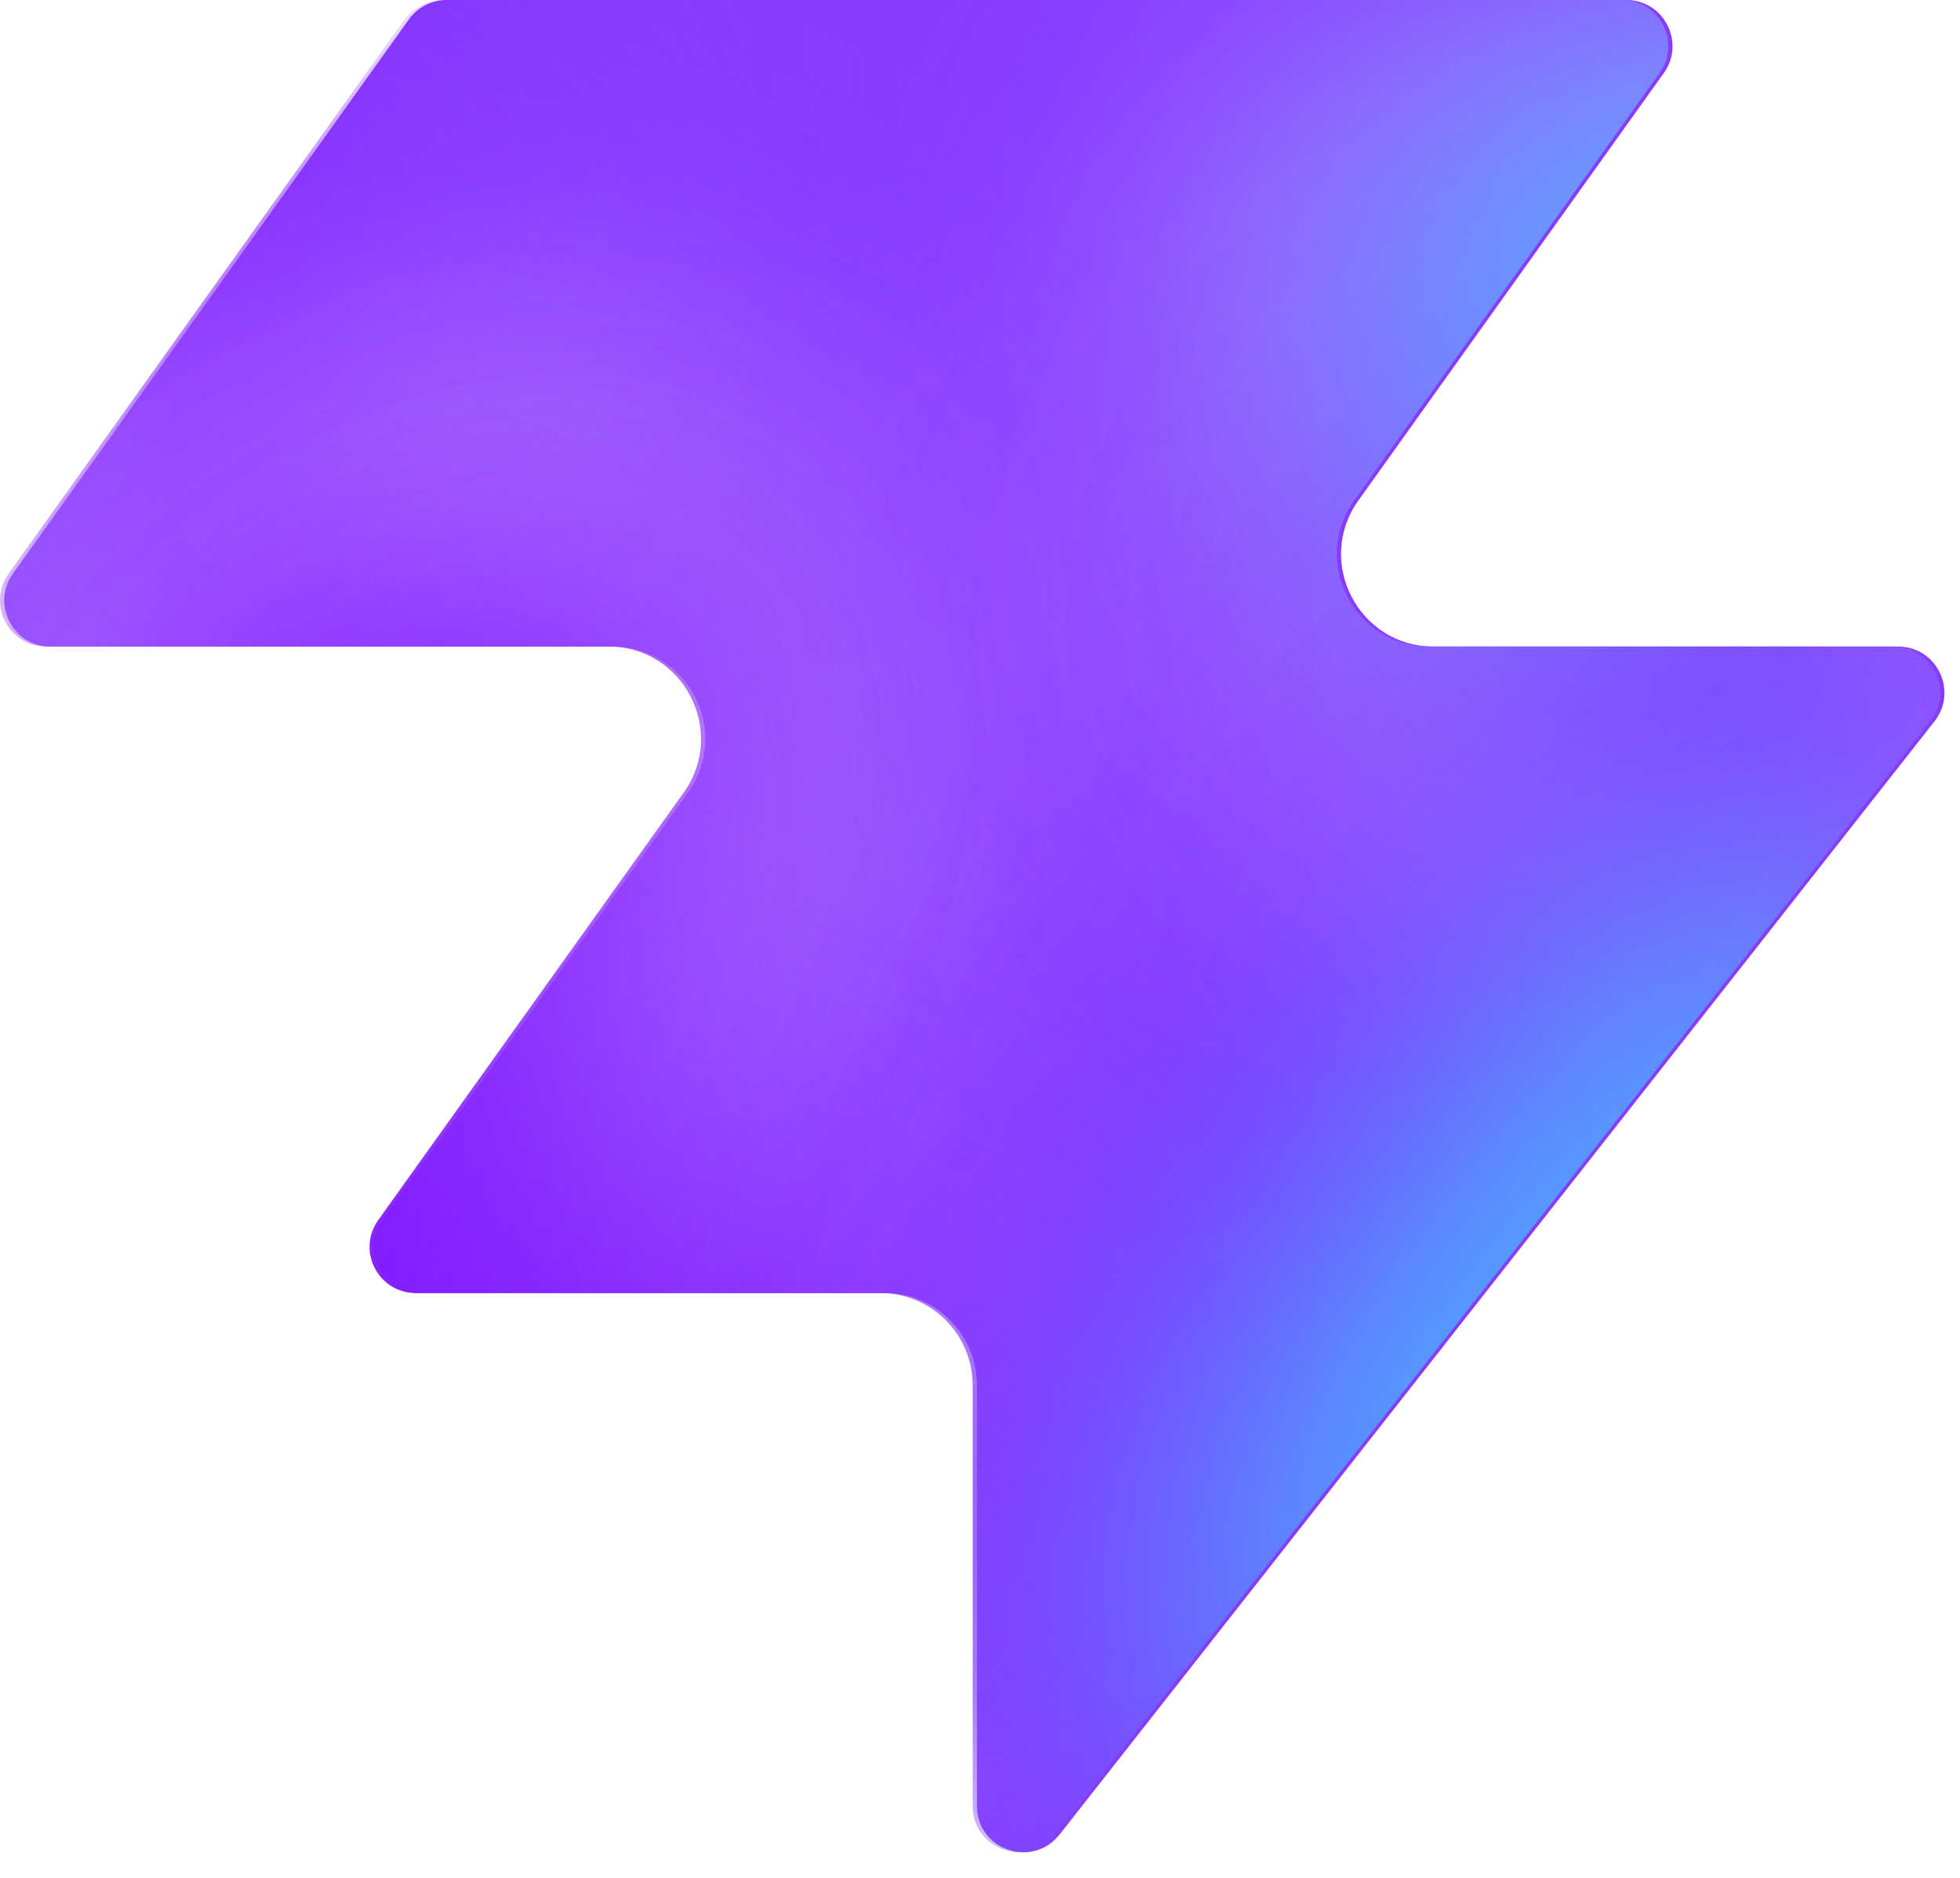
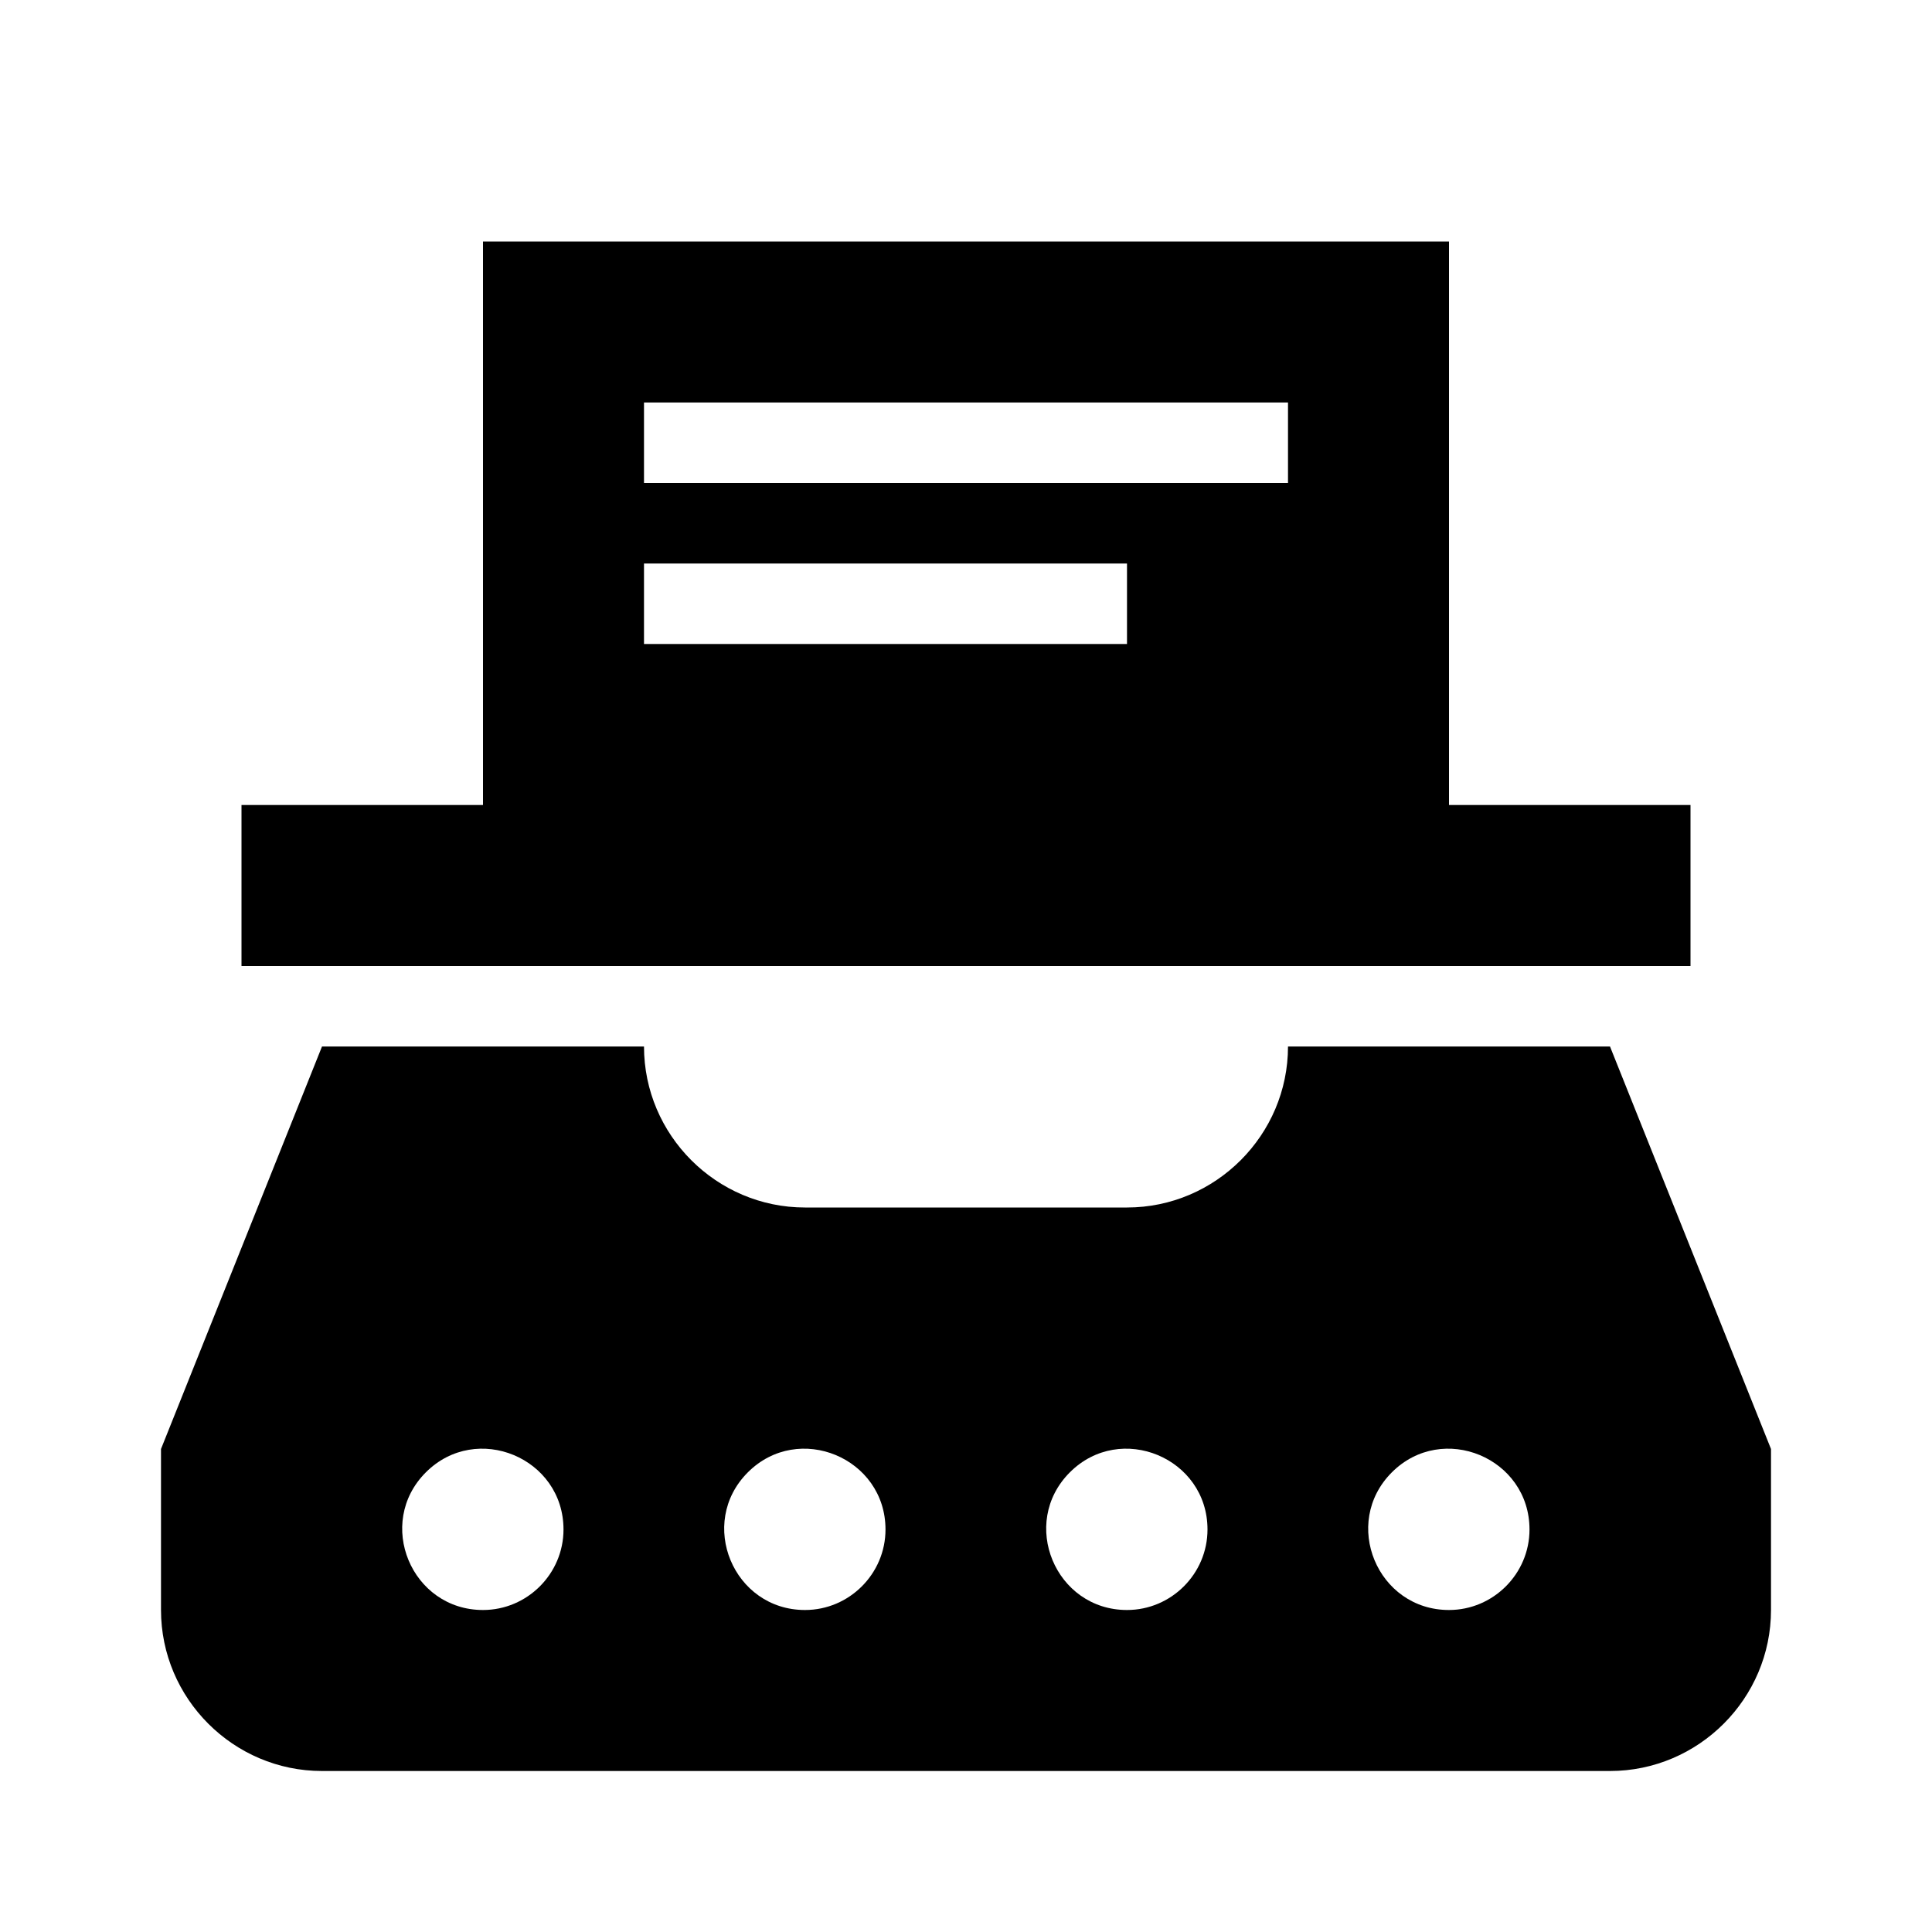
- <svg xmlns="http://www.w3.org/2000/svg" width="48" height="46" fill="none" viewBox="0 0 48 46">
-   <path fill="#863bff" d="M25.946 44.938c-.664.845-2.021.375-2.021-.698V33.937a2.26 2.26 0 0 0-2.262-2.262H10.287c-.92 0-1.456-1.04-.92-1.788l7.48-10.471c1.07-1.497 0-3.578-1.842-3.578H1.237c-.92 0-1.456-1.04-.92-1.788L10.013.474c.214-.297.556-.474.92-.474h28.894c.92 0 1.456 1.04.92 1.788l-7.48 10.471c-1.07 1.498 0 3.579 1.842 3.579h11.377c.943 0 1.473 1.088.89 1.83L25.947 44.94z" style="fill:#863bff;fill:color(display-p3 .525 .23 1);fill-opacity:1" />
-   <mask id="a" width="48" height="46" x="0" y="0" maskUnits="userSpaceOnUse" style="mask-type:alpha">
-     <path fill="#000" d="M25.842 44.938c-.664.844-2.021.375-2.021-.698V33.937a2.26 2.26 0 0 0-2.262-2.262H10.183c-.92 0-1.456-1.04-.92-1.788l7.48-10.471c1.07-1.498 0-3.579-1.842-3.579H1.133c-.92 0-1.456-1.04-.92-1.787L9.91.473c.214-.297.556-.474.92-.474h28.894c.92 0 1.456 1.04.92 1.788l-7.48 10.471c-1.07 1.498 0 3.578 1.842 3.578h11.377c.943 0 1.473 1.088.89 1.832L25.843 44.94z" style="fill:#000;fill-opacity:1" />
-   </mask>
-   <g mask="url(#a)">
-     <g filter="url(#b)">
-       <ellipse cx="5.508" cy="14.704" fill="#ede6ff" rx="5.508" ry="14.704" style="fill:#ede6ff;fill:color(display-p3 .927 .903 1);fill-opacity:1" transform="matrix(.00324 1 1 -.00324 -4.47 31.516)" />
-     </g>
-     <g filter="url(#c)">
-       <ellipse cx="10.399" cy="29.851" fill="#ede6ff" rx="10.399" ry="29.851" style="fill:#ede6ff;fill:color(display-p3 .927 .903 1);fill-opacity:1" transform="matrix(.00324 1 1 -.00324 -39.328 7.883)" />
-     </g>
-     <g filter="url(#d)">
-       <ellipse cx="5.508" cy="30.487" fill="#7e14ff" rx="5.508" ry="30.487" style="fill:#7e14ff;fill:color(display-p3 .492 .077 1);fill-opacity:1" transform="rotate(89.814 -25.913 -14.639)scale(1 -1)" />
-     </g>
-     <g filter="url(#e)">
-       <ellipse cx="5.508" cy="30.599" fill="#7e14ff" rx="5.508" ry="30.599" style="fill:#7e14ff;fill:color(display-p3 .492 .077 1);fill-opacity:1" transform="rotate(89.814 -32.644 -3.334)scale(1 -1)" />
-     </g>
-     <g filter="url(#f)">
-       <ellipse cx="5.508" cy="30.599" fill="#7e14ff" rx="5.508" ry="30.599" style="fill:#7e14ff;fill:color(display-p3 .492 .077 1);fill-opacity:1" transform="matrix(.00324 1 1 -.00324 -34.34 30.47)" />
-     </g>
-     <g filter="url(#g)">
-       <ellipse cx="14.072" cy="22.078" fill="#ede6ff" rx="14.072" ry="22.078" style="fill:#ede6ff;fill:color(display-p3 .927 .903 1);fill-opacity:1" transform="rotate(93.35 24.506 48.493)scale(-1 1)" />
-     </g>
-     <g filter="url(#h)">
-       <ellipse cx="3.47" cy="21.501" fill="#7e14ff" rx="3.47" ry="21.501" style="fill:#7e14ff;fill:color(display-p3 .492 .077 1);fill-opacity:1" transform="rotate(89.009 28.708 47.59)scale(-1 1)" />
-     </g>
-     <g filter="url(#i)">
-       <ellipse cx="3.47" cy="21.501" fill="#7e14ff" rx="3.47" ry="21.501" style="fill:#7e14ff;fill:color(display-p3 .492 .077 1);fill-opacity:1" transform="rotate(89.009 28.708 47.59)scale(-1 1)" />
-     </g>
-     <g filter="url(#j)">
-       <ellipse cx=".387" cy="8.972" fill="#7e14ff" rx="4.407" ry="29.108" style="fill:#7e14ff;fill:color(display-p3 .492 .077 1);fill-opacity:1" transform="rotate(39.51 .387 8.972)" />
-     </g>
-     <g filter="url(#k)">
-       <ellipse cx="47.523" cy="-6.092" fill="#7e14ff" rx="4.407" ry="29.108" style="fill:#7e14ff;fill:color(display-p3 .492 .077 1);fill-opacity:1" transform="rotate(37.892 47.523 -6.092)" />
-     </g>
-     <g filter="url(#l)">
-       <ellipse cx="41.412" cy="6.333" fill="#47bfff" rx="5.971" ry="9.665" style="fill:#47bfff;fill:color(display-p3 .28 .748 1);fill-opacity:1" transform="rotate(37.892 41.412 6.333)" />
-     </g>
-     <g filter="url(#m)">
-       <ellipse cx="-1.879" cy="38.332" fill="#7e14ff" rx="4.407" ry="29.108" style="fill:#7e14ff;fill:color(display-p3 .492 .077 1);fill-opacity:1" transform="rotate(37.892 -1.88 38.332)" />
-     </g>
-     <g filter="url(#n)">
-       <ellipse cx="-1.879" cy="38.332" fill="#7e14ff" rx="4.407" ry="29.108" style="fill:#7e14ff;fill:color(display-p3 .492 .077 1);fill-opacity:1" transform="rotate(37.892 -1.88 38.332)" />
-     </g>
-     <g filter="url(#o)">
-       <ellipse cx="35.651" cy="29.907" fill="#7e14ff" rx="4.407" ry="29.108" style="fill:#7e14ff;fill:color(display-p3 .492 .077 1);fill-opacity:1" transform="rotate(37.892 35.651 29.907)" />
-     </g>
-     <g filter="url(#p)">
-       <ellipse cx="38.418" cy="32.4" fill="#47bfff" rx="5.971" ry="15.297" style="fill:#47bfff;fill:color(display-p3 .28 .748 1);fill-opacity:1" transform="rotate(37.892 38.418 32.4)" />
-     </g>
-   </g>
-   <defs>
-     <filter id="b" width="60.045" height="41.654" x="-19.77" y="16.149" color-interpolation-filters="sRGB" filterUnits="userSpaceOnUse">
-       <feFlood flood-opacity="0" result="BackgroundImageFix" />
-       <feBlend in="SourceGraphic" in2="BackgroundImageFix" result="shape" />
-       <feGaussianBlur result="effect1_foregroundBlur_2002_17158" stdDeviation="7.659" />
-     </filter>
-     <filter id="c" width="90.34" height="51.437" x="-54.613" y="-7.533" color-interpolation-filters="sRGB" filterUnits="userSpaceOnUse">
-       <feFlood flood-opacity="0" result="BackgroundImageFix" />
-       <feBlend in="SourceGraphic" in2="BackgroundImageFix" result="shape" />
-       <feGaussianBlur result="effect1_foregroundBlur_2002_17158" stdDeviation="7.659" />
-     </filter>
-     <filter id="d" width="79.355" height="29.4" x="-49.64" y="2.03" color-interpolation-filters="sRGB" filterUnits="userSpaceOnUse">
-       <feFlood flood-opacity="0" result="BackgroundImageFix" />
-       <feBlend in="SourceGraphic" in2="BackgroundImageFix" result="shape" />
-       <feGaussianBlur result="effect1_foregroundBlur_2002_17158" stdDeviation="4.596" />
-     </filter>
-     <filter id="e" width="79.579" height="29.4" x="-45.045" y="20.029" color-interpolation-filters="sRGB" filterUnits="userSpaceOnUse">
-       <feFlood flood-opacity="0" result="BackgroundImageFix" />
-       <feBlend in="SourceGraphic" in2="BackgroundImageFix" result="shape" />
-       <feGaussianBlur result="effect1_foregroundBlur_2002_17158" stdDeviation="4.596" />
-     </filter>
-     <filter id="f" width="79.579" height="29.4" x="-43.513" y="21.178" color-interpolation-filters="sRGB" filterUnits="userSpaceOnUse">
-       <feFlood flood-opacity="0" result="BackgroundImageFix" />
-       <feBlend in="SourceGraphic" in2="BackgroundImageFix" result="shape" />
-       <feGaussianBlur result="effect1_foregroundBlur_2002_17158" stdDeviation="4.596" />
-     </filter>
-     <filter id="g" width="74.749" height="58.852" x="15.756" y="-17.901" color-interpolation-filters="sRGB" filterUnits="userSpaceOnUse">
-       <feFlood flood-opacity="0" result="BackgroundImageFix" />
-       <feBlend in="SourceGraphic" in2="BackgroundImageFix" result="shape" />
-       <feGaussianBlur result="effect1_foregroundBlur_2002_17158" stdDeviation="7.659" />
-     </filter>
-     <filter id="h" width="61.377" height="25.362" x="23.548" y="2.284" color-interpolation-filters="sRGB" filterUnits="userSpaceOnUse">
-       <feFlood flood-opacity="0" result="BackgroundImageFix" />
-       <feBlend in="SourceGraphic" in2="BackgroundImageFix" result="shape" />
-       <feGaussianBlur result="effect1_foregroundBlur_2002_17158" stdDeviation="4.596" />
-     </filter>
-     <filter id="i" width="61.377" height="25.362" x="23.548" y="2.284" color-interpolation-filters="sRGB" filterUnits="userSpaceOnUse">
-       <feFlood flood-opacity="0" result="BackgroundImageFix" />
-       <feBlend in="SourceGraphic" in2="BackgroundImageFix" result="shape" />
-       <feGaussianBlur result="effect1_foregroundBlur_2002_17158" stdDeviation="4.596" />
-     </filter>
-     <filter id="j" width="56.045" height="63.649" x="-27.636" y="-22.853" color-interpolation-filters="sRGB" filterUnits="userSpaceOnUse">
-       <feFlood flood-opacity="0" result="BackgroundImageFix" />
-       <feBlend in="SourceGraphic" in2="BackgroundImageFix" result="shape" />
-       <feGaussianBlur result="effect1_foregroundBlur_2002_17158" stdDeviation="4.596" />
-     </filter>
-     <filter id="k" width="54.814" height="64.646" x="20.116" y="-38.415" color-interpolation-filters="sRGB" filterUnits="userSpaceOnUse">
-       <feFlood flood-opacity="0" result="BackgroundImageFix" />
-       <feBlend in="SourceGraphic" in2="BackgroundImageFix" result="shape" />
-       <feGaussianBlur result="effect1_foregroundBlur_2002_17158" stdDeviation="4.596" />
-     </filter>
-     <filter id="l" width="33.541" height="35.313" x="24.641" y="-11.323" color-interpolation-filters="sRGB" filterUnits="userSpaceOnUse">
-       <feFlood flood-opacity="0" result="BackgroundImageFix" />
-       <feBlend in="SourceGraphic" in2="BackgroundImageFix" result="shape" />
-       <feGaussianBlur result="effect1_foregroundBlur_2002_17158" stdDeviation="4.596" />
-     </filter>
-     <filter id="m" width="54.814" height="64.646" x="-29.286" y="6.009" color-interpolation-filters="sRGB" filterUnits="userSpaceOnUse">
-       <feFlood flood-opacity="0" result="BackgroundImageFix" />
-       <feBlend in="SourceGraphic" in2="BackgroundImageFix" result="shape" />
-       <feGaussianBlur result="effect1_foregroundBlur_2002_17158" stdDeviation="4.596" />
-     </filter>
-     <filter id="n" width="54.814" height="64.646" x="-29.286" y="6.009" color-interpolation-filters="sRGB" filterUnits="userSpaceOnUse">
-       <feFlood flood-opacity="0" result="BackgroundImageFix" />
-       <feBlend in="SourceGraphic" in2="BackgroundImageFix" result="shape" />
-       <feGaussianBlur result="effect1_foregroundBlur_2002_17158" stdDeviation="4.596" />
-     </filter>
-     <filter id="o" width="54.814" height="64.646" x="8.244" y="-2.416" color-interpolation-filters="sRGB" filterUnits="userSpaceOnUse">
-       <feFlood flood-opacity="0" result="BackgroundImageFix" />
-       <feBlend in="SourceGraphic" in2="BackgroundImageFix" result="shape" />
-       <feGaussianBlur result="effect1_foregroundBlur_2002_17158" stdDeviation="4.596" />
-     </filter>
-     <filter id="p" width="39.409" height="43.623" x="18.713" y="10.588" color-interpolation-filters="sRGB" filterUnits="userSpaceOnUse">
-       <feFlood flood-opacity="0" result="BackgroundImageFix" />
-       <feBlend in="SourceGraphic" in2="BackgroundImageFix" result="shape" />
-       <feGaussianBlur result="effect1_foregroundBlur_2002_17158" stdDeviation="4.596" />
-     </filter>
-   </defs>
+ <svg xmlns="http://www.w3.org/2000/svg" id="mdi-typewriter" viewBox="0 0 24 24">
+   <path d="M20 13H16C16 14.1 15.1 15 14 15H10C8.9 15 8 14.1 8 13H4L2 18V20C2 21.1 2.9 22 4 22H20C21.1 22 22 21.1 22 20V18M6 20C5.11 20 4.66 18.92 5.29 18.29C5.92 17.66 7 18.11 7 19C7 19.55 6.55 20 6 20M10 20C9.11 20 8.66 18.92 9.29 18.29C9.92 17.66 11 18.11 11 19C11 19.55 10.55 20 10 20M14 20C13.11 20 12.66 18.92 13.29 18.29C13.92 17.66 15 18.11 15 19C15 19.55 14.55 20 14 20M18 20C17.11 20 16.66 18.92 17.29 18.29C17.92 17.66 19 18.11 19 19C19 19.55 18.55 20 18 20M18 10V3H6V10H3V12H21V10M8 5H16V6H8M8 7H14V8H8" />
</svg>
